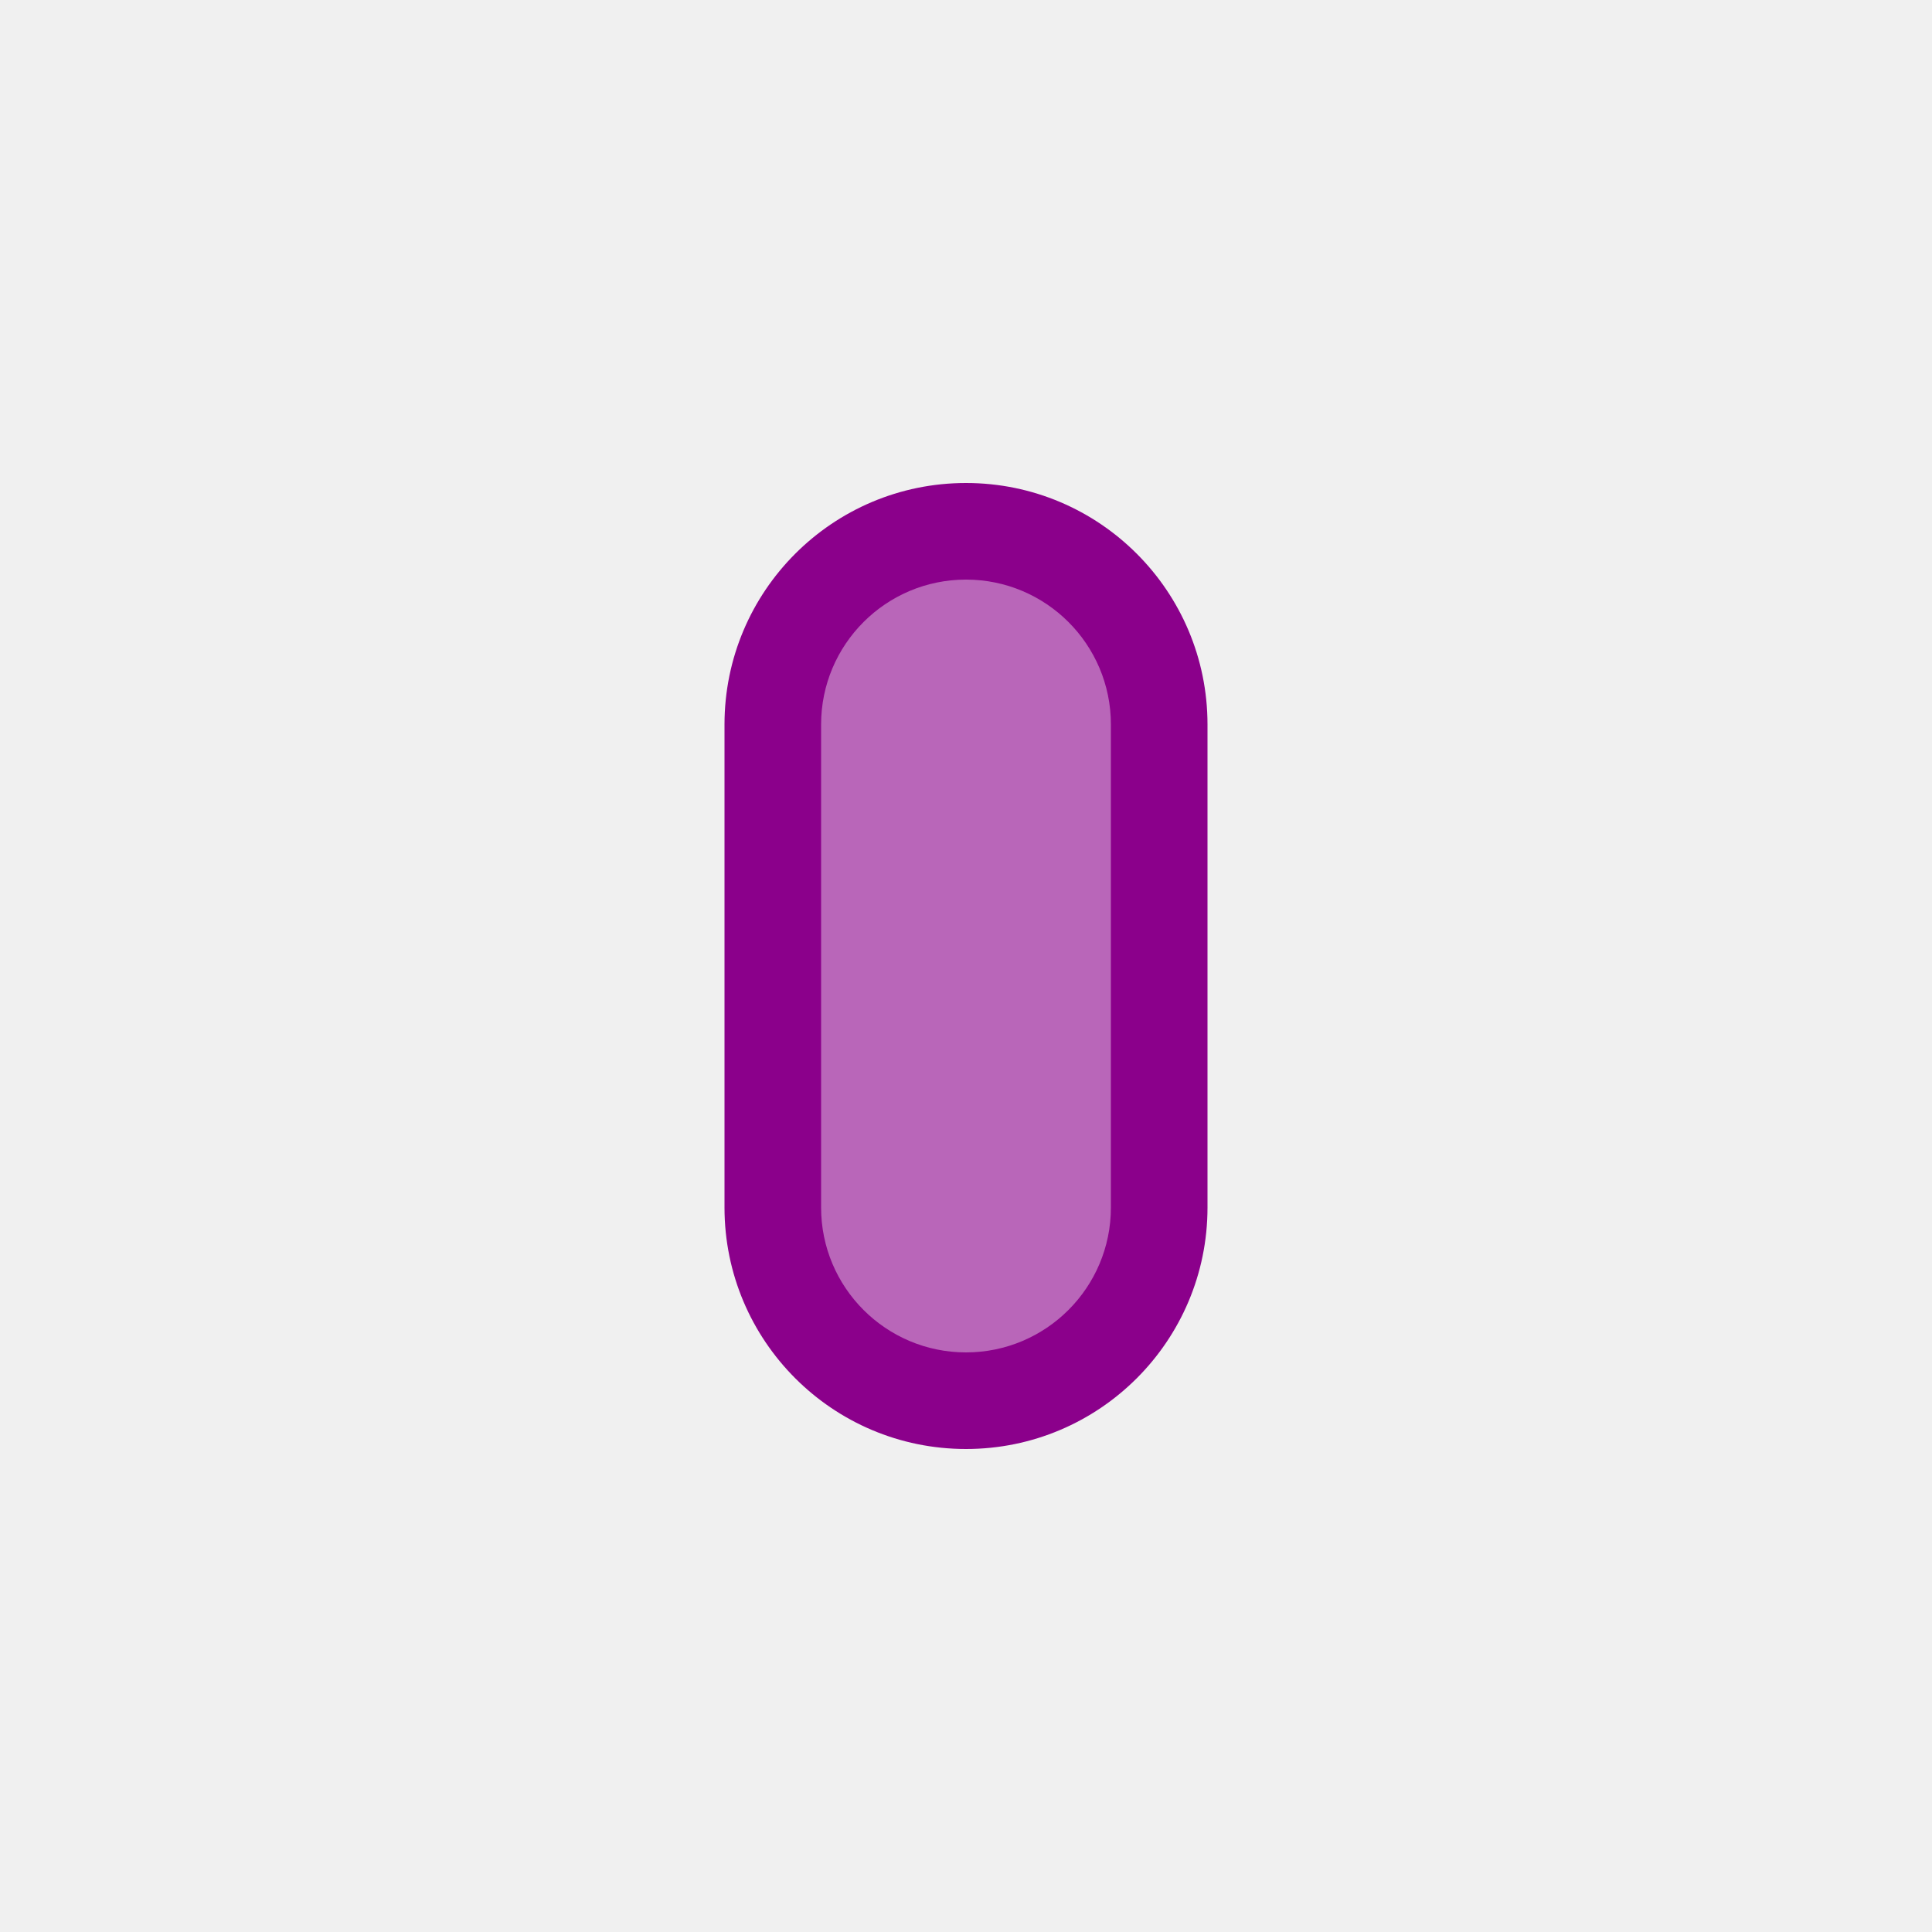
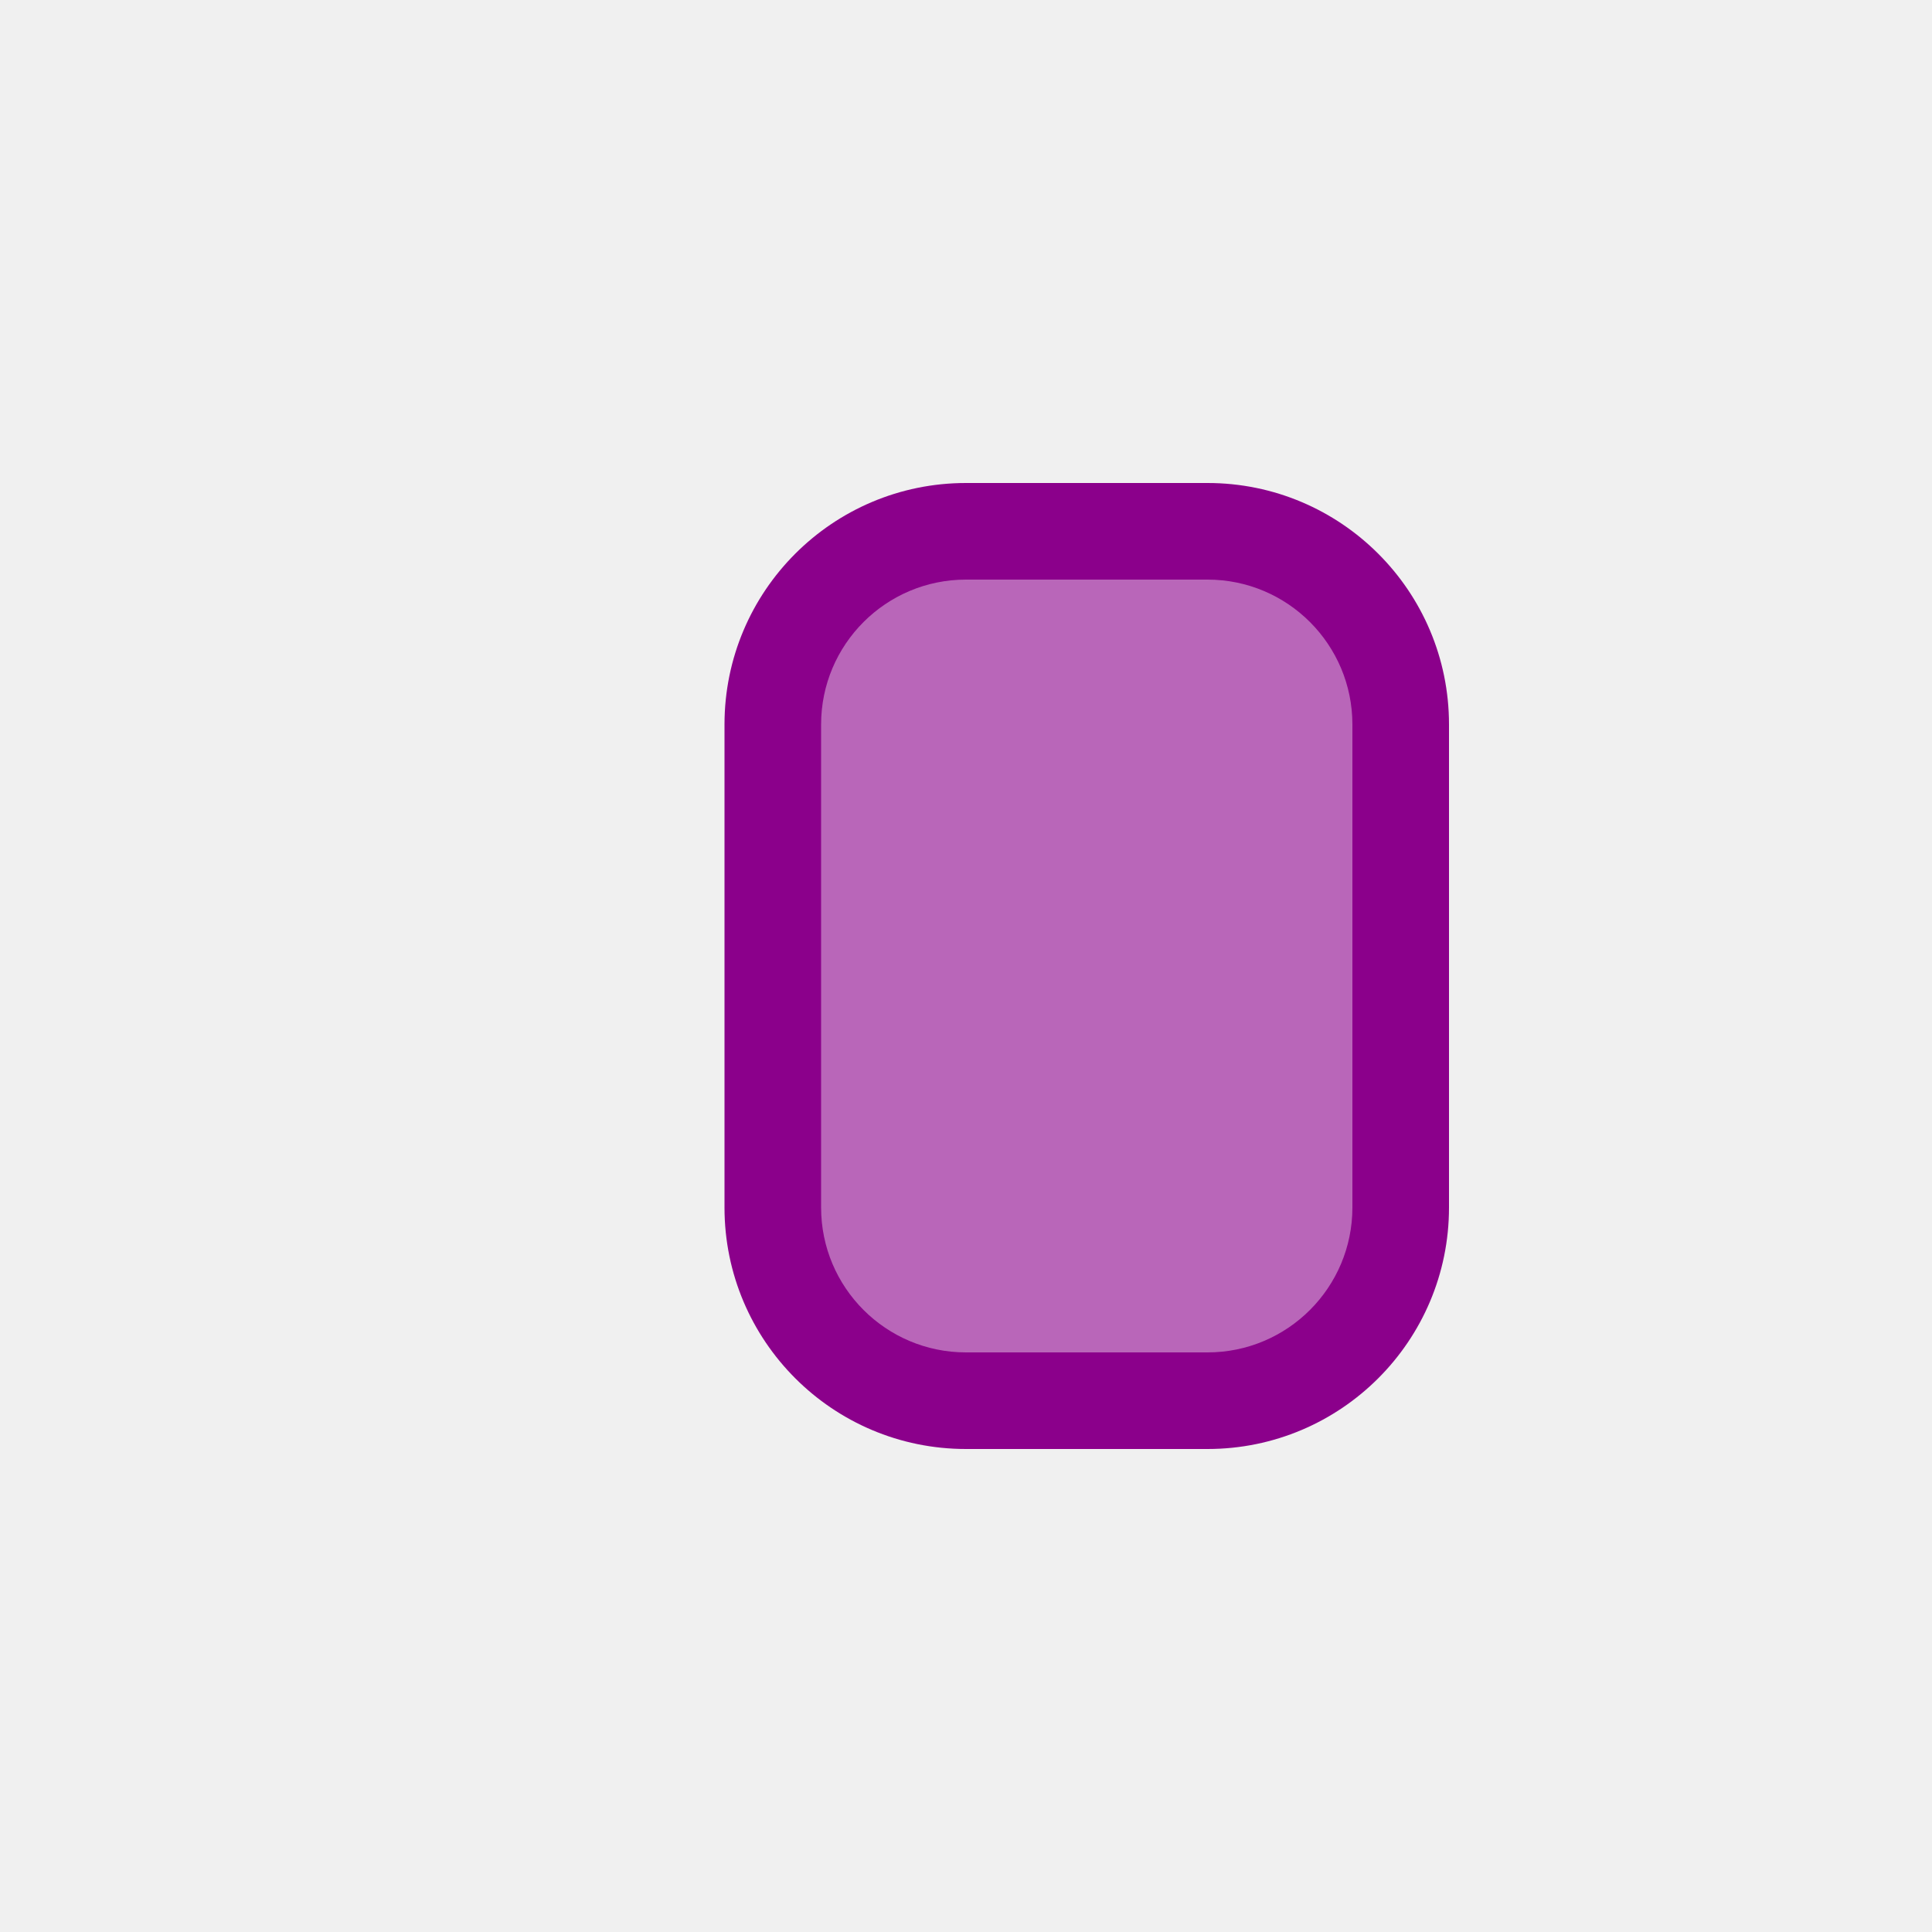
<svg xmlns="http://www.w3.org/2000/svg" width="40" height="40">
-   <rect x="15" y="10" width="10" height="20" rx="5" fill="#8B008B" />
-   <rect x="17" y="12" width="6" height="16" rx="3" fill="#fff" opacity="0.4" />
+   <rect x="15" y="10" width="15" height="20" rx="5" fill="#8B008B" />
+   <rect x="17" y="12" width="11" height="16" rx="3" fill="#fff" opacity="0.4" />
</svg>
